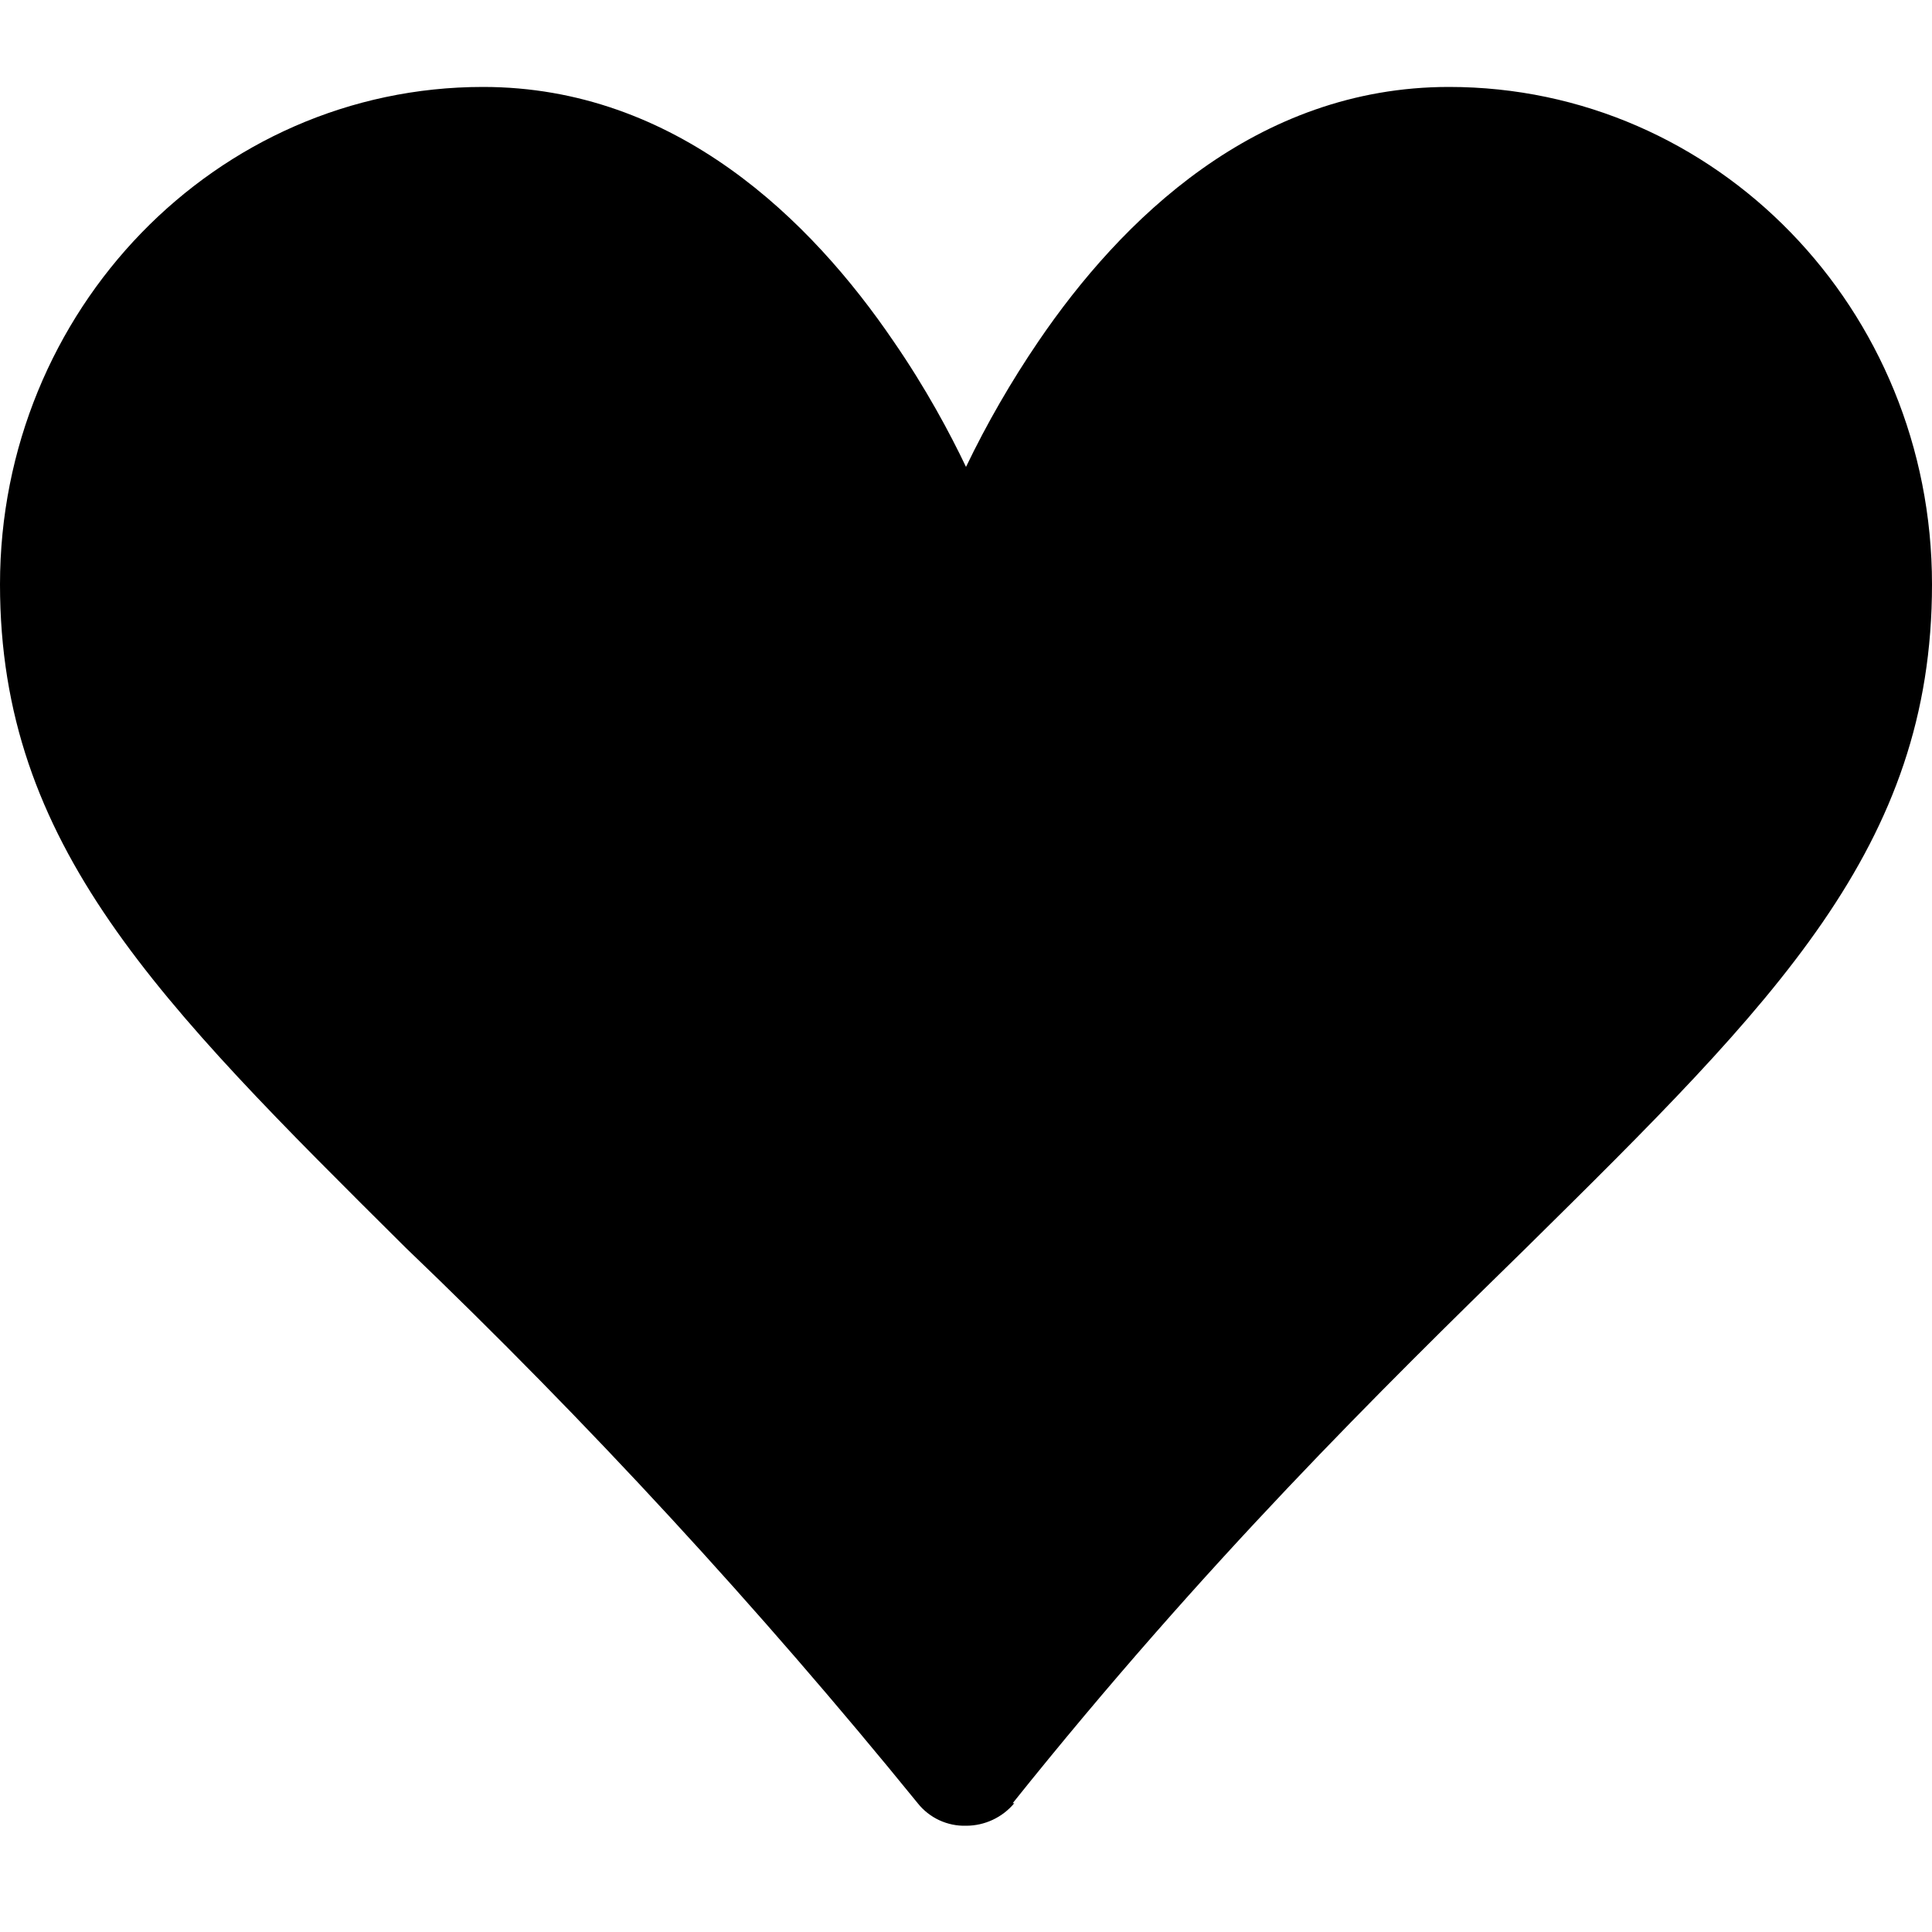
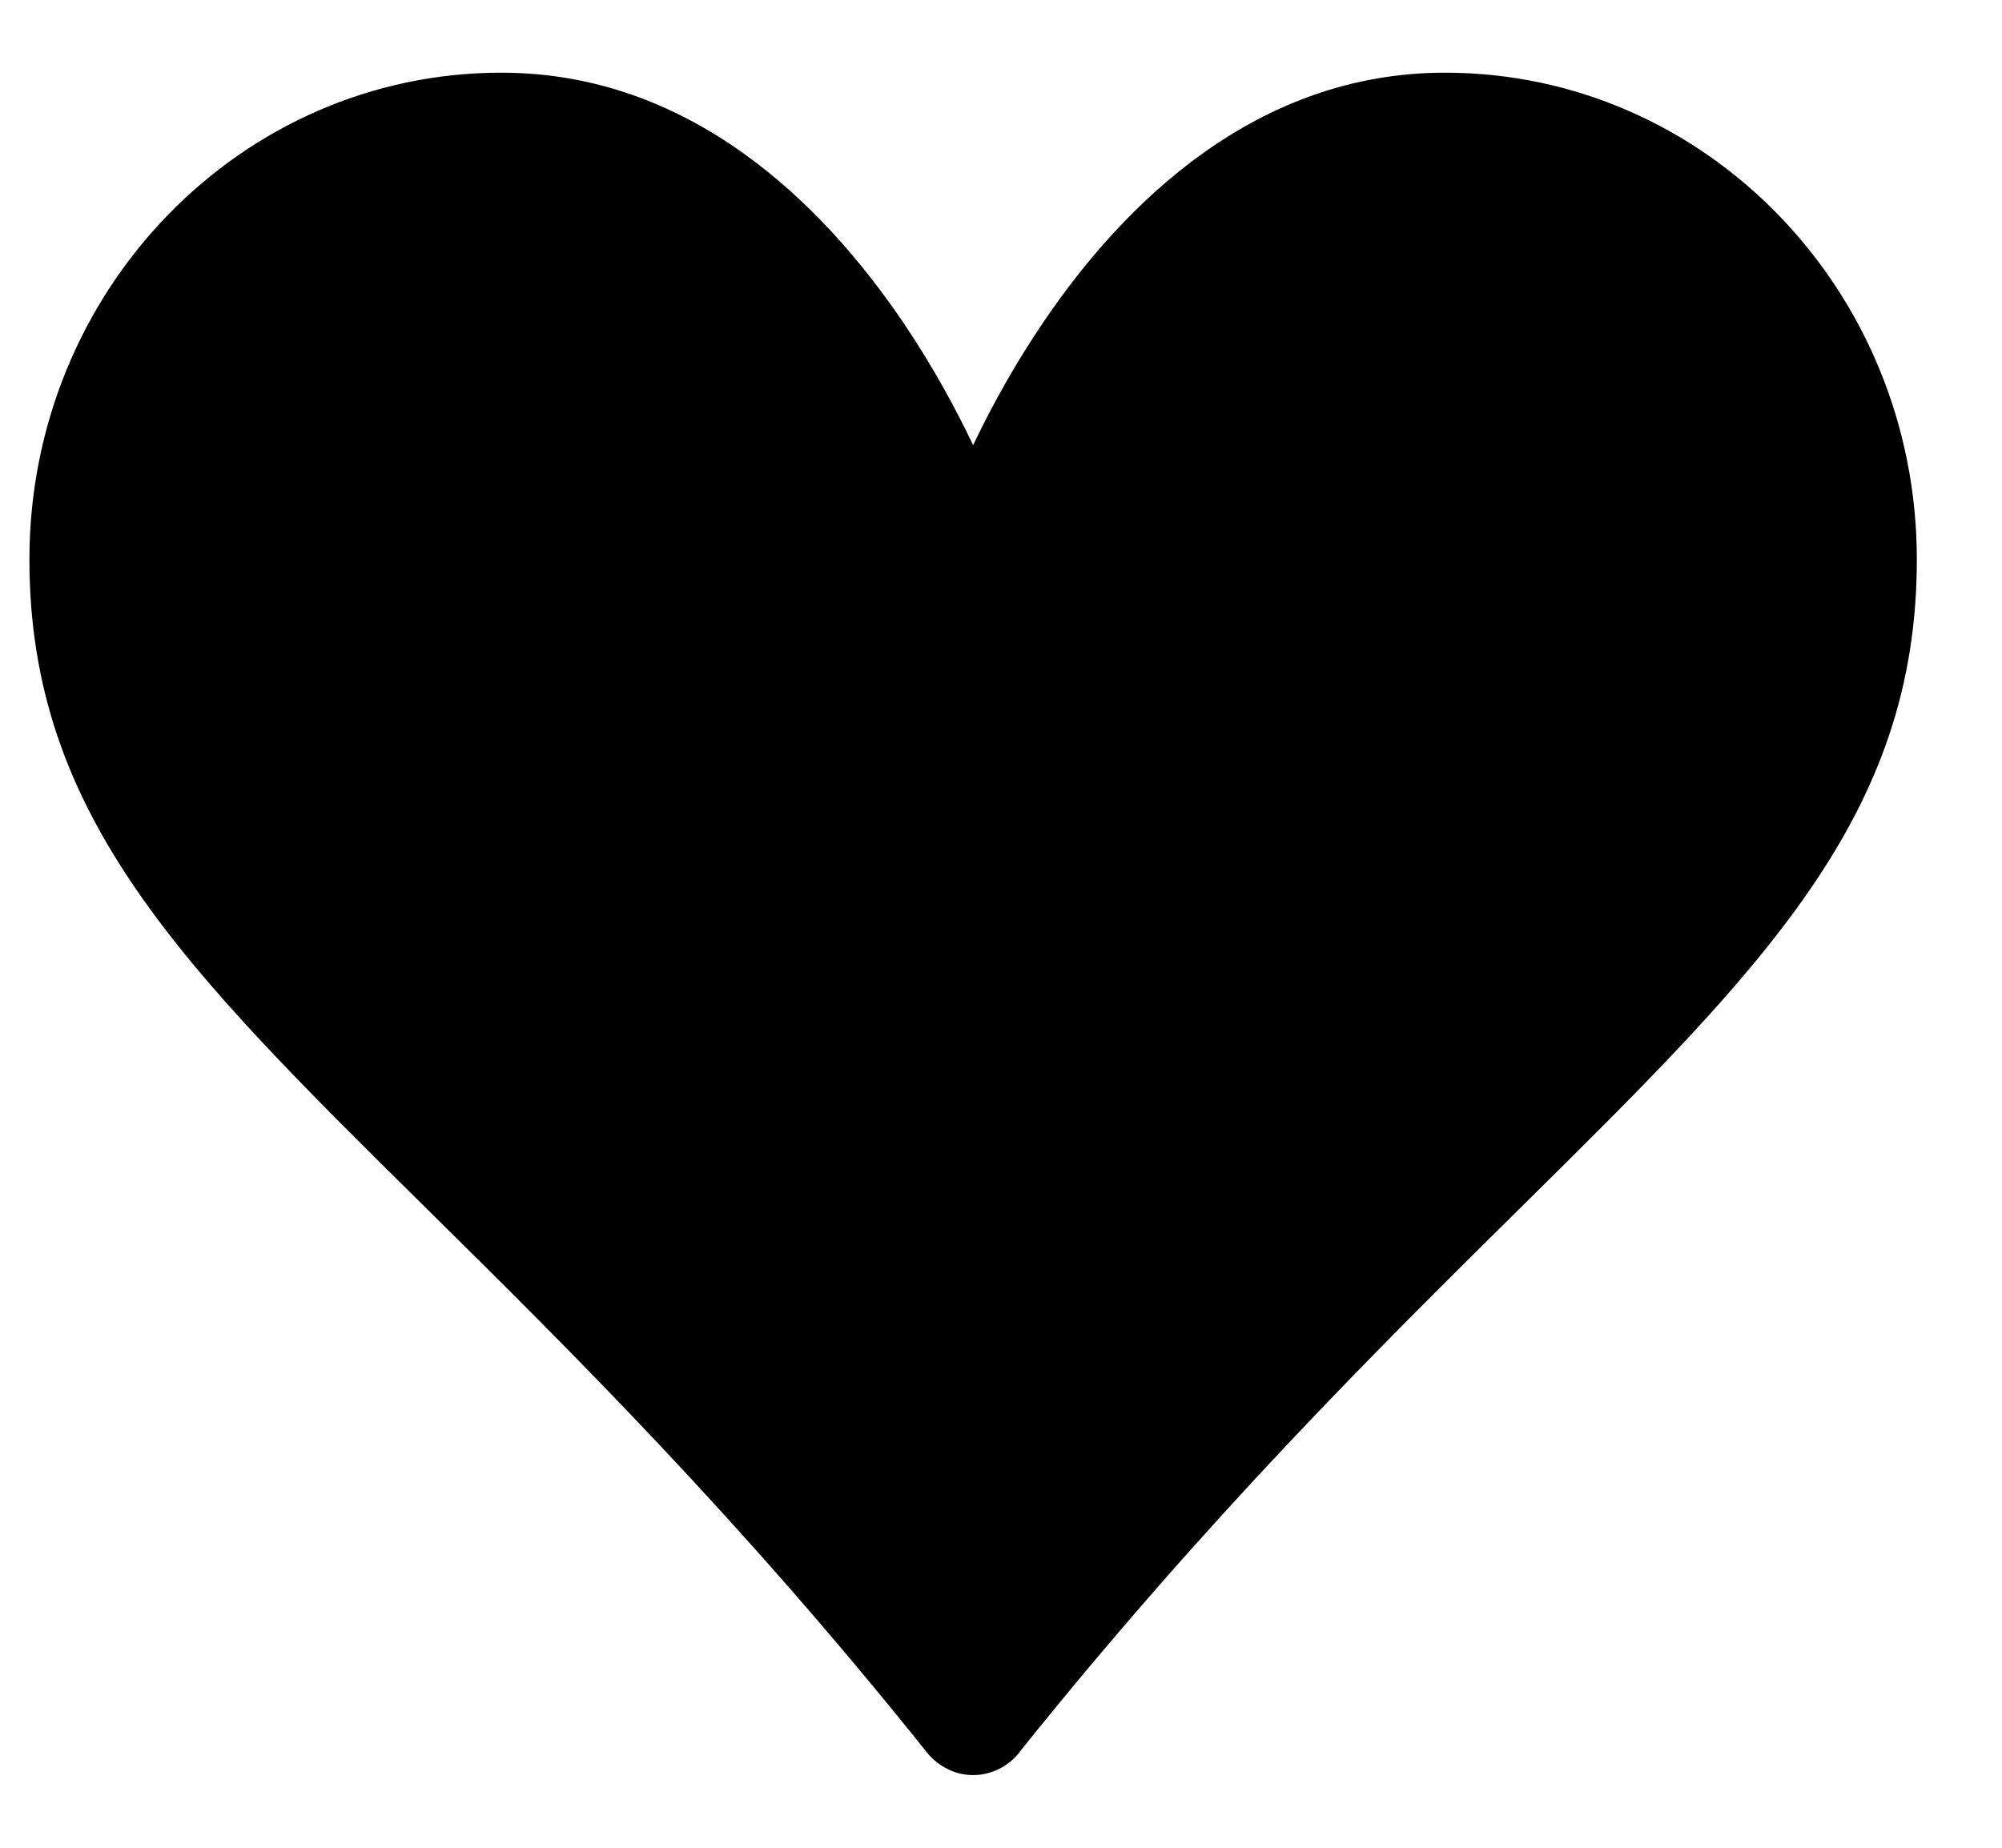
- <svg xmlns="http://www.w3.org/2000/svg" width="12" height="12">
-   <path d="M6 4.66l.67-1.4c.17-.35.46-.86.86-1.26.4-.4.89-.67 1.47-.67a2.28 2.28 0 012.25 2.3c0 .95-.42 1.63-1.4 2.65-.25.27-.54.55-.86.86-.83.82-1.87 1.84-2.99 3.2a40.57 40.57 0 00-2.99-3.2l-.86-.86C1.17 5.26.75 4.58.75 3.63c0-1.26 1-2.3 2.25-2.3.58 0 1.06.27 1.47.67.4.4.7.9.86 1.26L6 4.66zm.3 6.54a.39.39 0 01-.3.14.37.37 0 01-.3-.14 37.64 37.64 0 00-3.18-3.45C.98 6.22 0 5.25 0 3.63 0 1.93 1.34.54 3 .54c1.2 0 2.04.83 2.55 1.58.2.29.35.57.45.78.13-.27.28-.53.45-.78C6.96 1.37 7.8.54 9 .54c1.66 0 3 1.38 3 3.09 0 1.63-.97 2.59-2.52 4.12-.9.88-1.99 1.95-3.19 3.45z" />
+ <svg xmlns="http://www.w3.org/2000/svg" width="13" height="12" viewBox="0 0 13 12">
+   <path d="M6.319 4.694L7.004 3.251C7.174 2.894 7.469 2.381 7.886 1.965C8.297 1.556 8.789 1.278 9.383 1.278C10.667 1.278 11.681 2.347 11.681 3.633C11.681 4.61 11.257 5.299 10.25 6.351C9.992 6.62 9.698 6.911 9.372 7.232C8.524 8.071 7.468 9.114 6.319 10.509C5.17 9.114 4.115 8.071 3.266 7.232C2.941 6.911 2.646 6.619 2.388 6.351C1.382 5.299 0.957 4.61 0.957 3.633C0.957 2.347 1.972 1.278 3.255 1.278C3.85 1.278 4.341 1.556 4.752 1.965C5.169 2.381 5.464 2.894 5.634 3.251L6.319 4.694ZM6.619 11.381C6.583 11.427 6.537 11.464 6.485 11.489C6.433 11.515 6.376 11.528 6.319 11.528C6.262 11.528 6.205 11.515 6.154 11.489C6.102 11.464 6.056 11.427 6.019 11.381C4.793 9.847 3.683 8.751 2.769 7.848C1.187 6.285 0.191 5.301 0.191 3.633C0.191 1.887 1.563 0.472 3.255 0.472C4.481 0.472 5.338 1.318 5.863 2.091C6.062 2.385 6.213 2.668 6.319 2.891C6.452 2.612 6.604 2.345 6.776 2.091C7.3 1.318 8.157 0.472 9.383 0.472C11.076 0.472 12.447 1.887 12.447 3.633C12.447 5.301 11.451 6.285 9.869 7.848C8.956 8.751 7.846 9.848 6.619 11.38V11.381Z" />
</svg>
